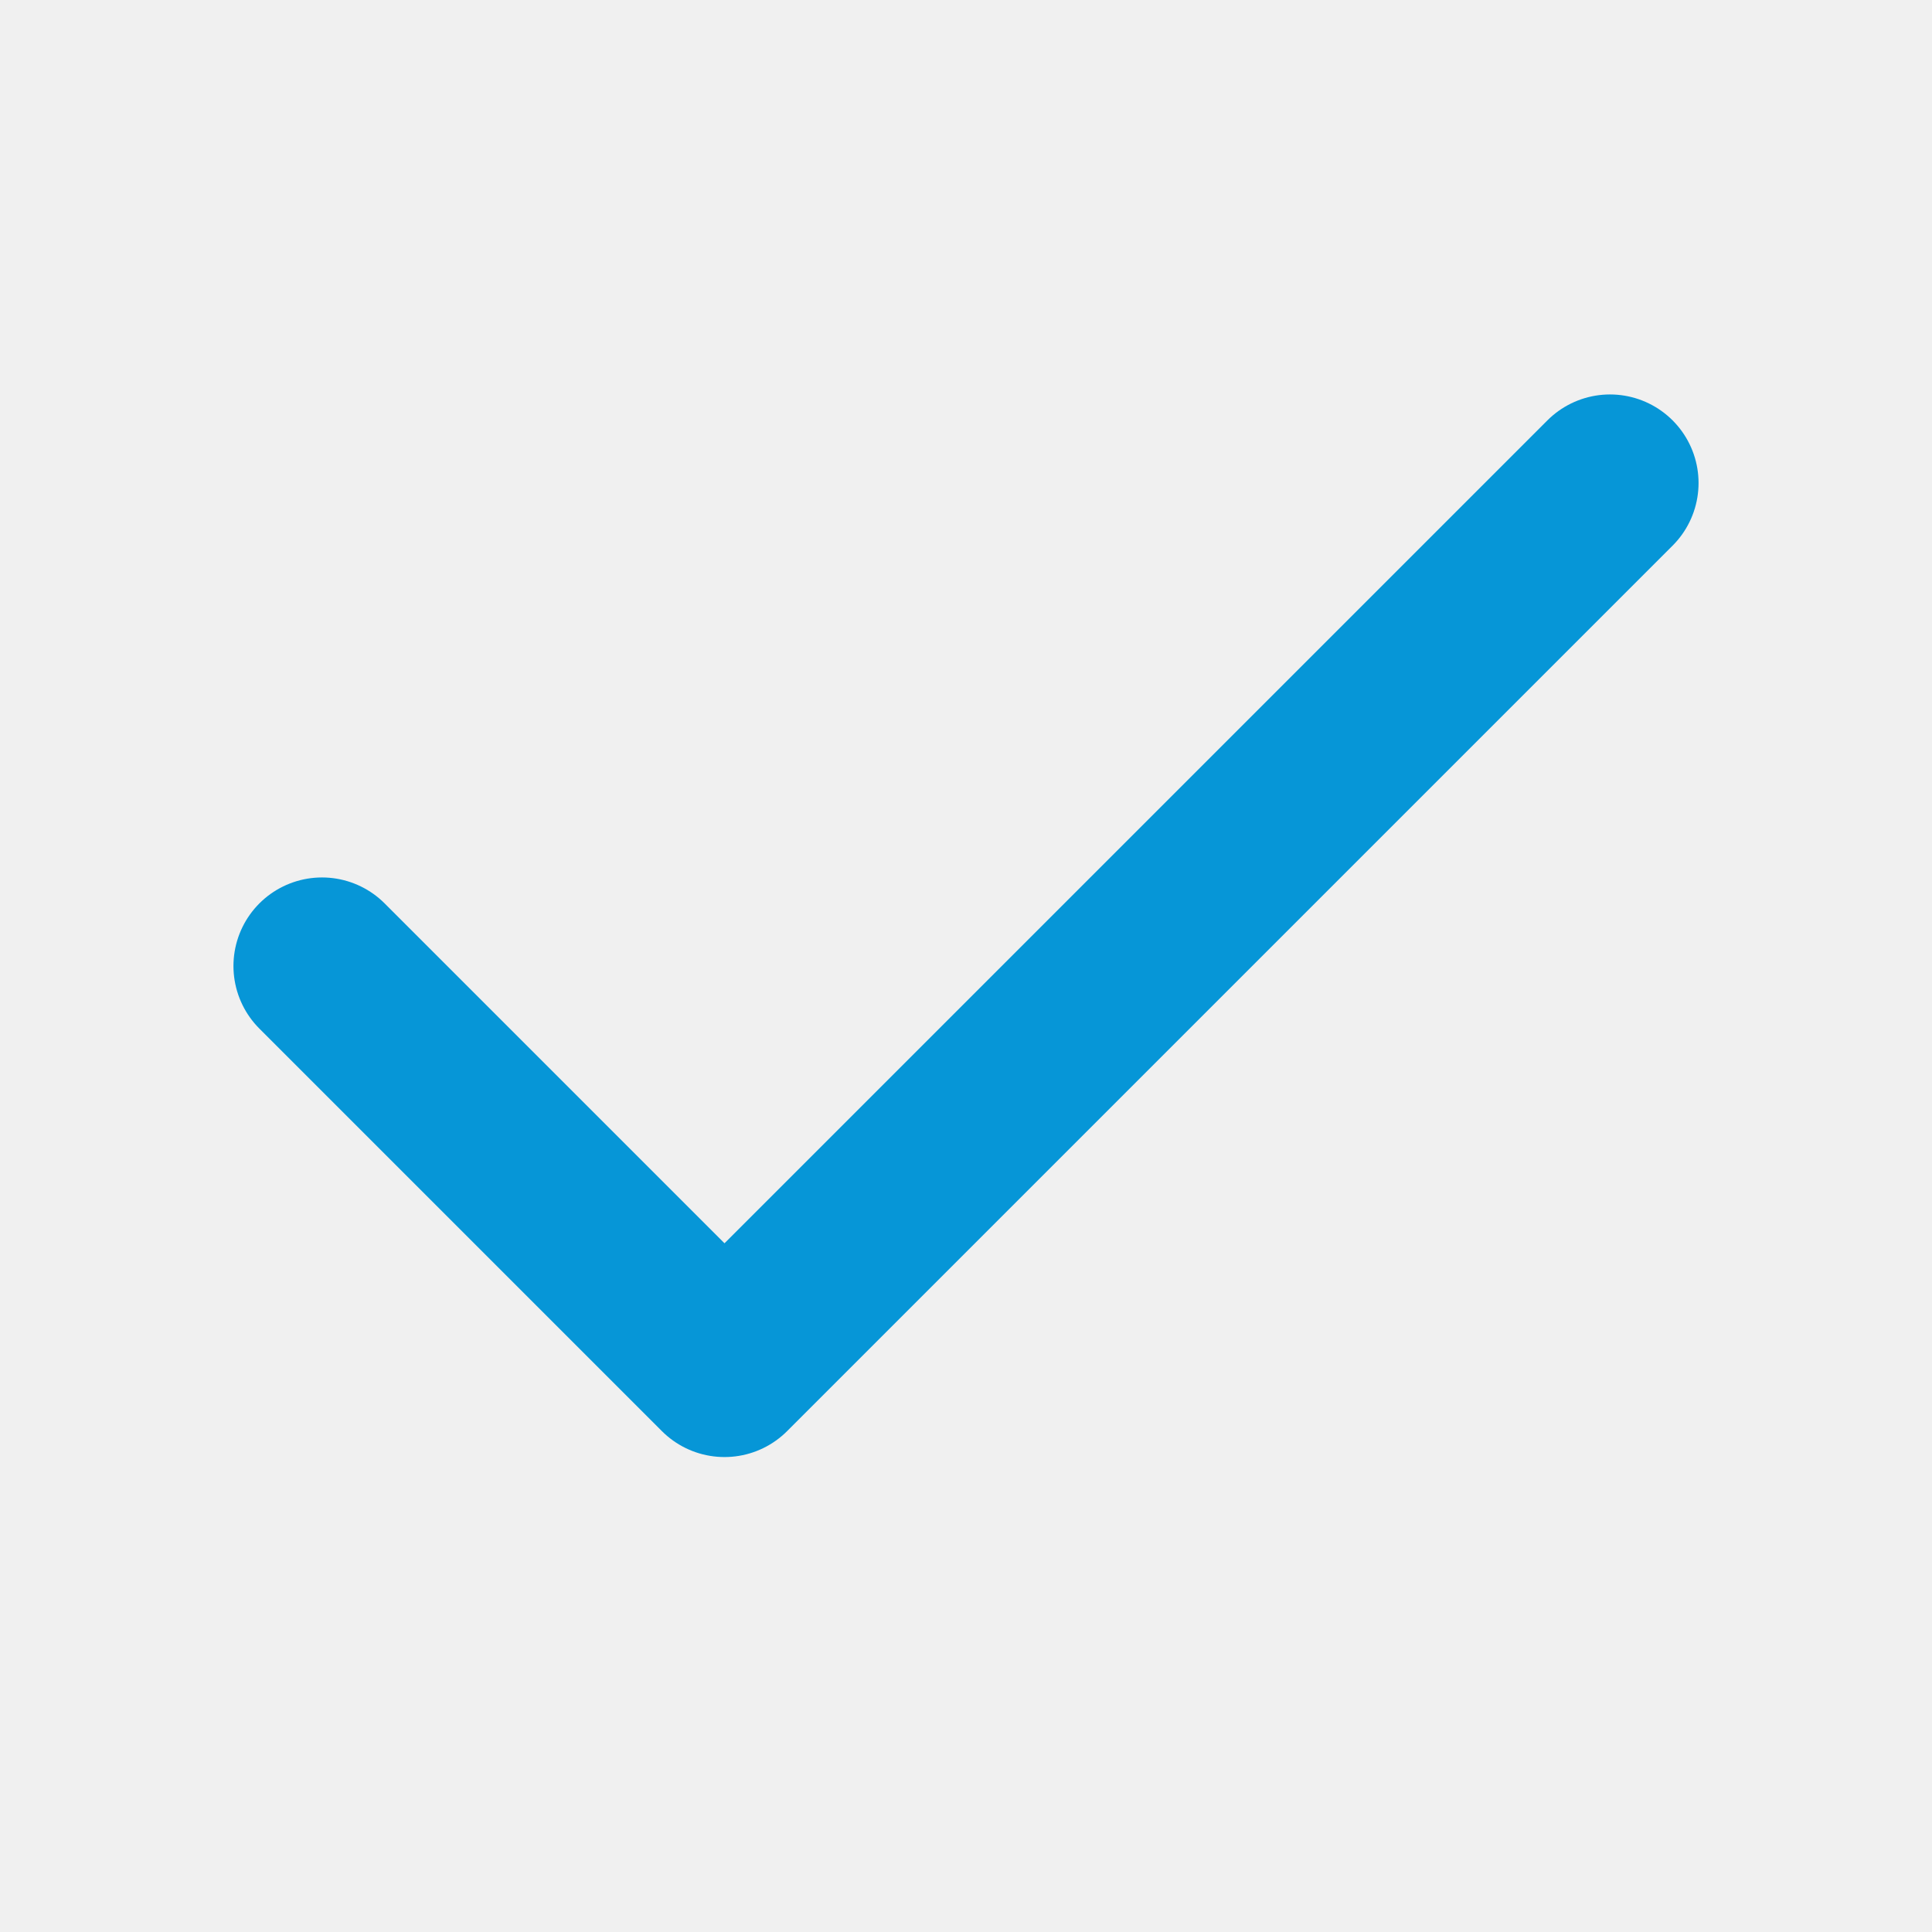
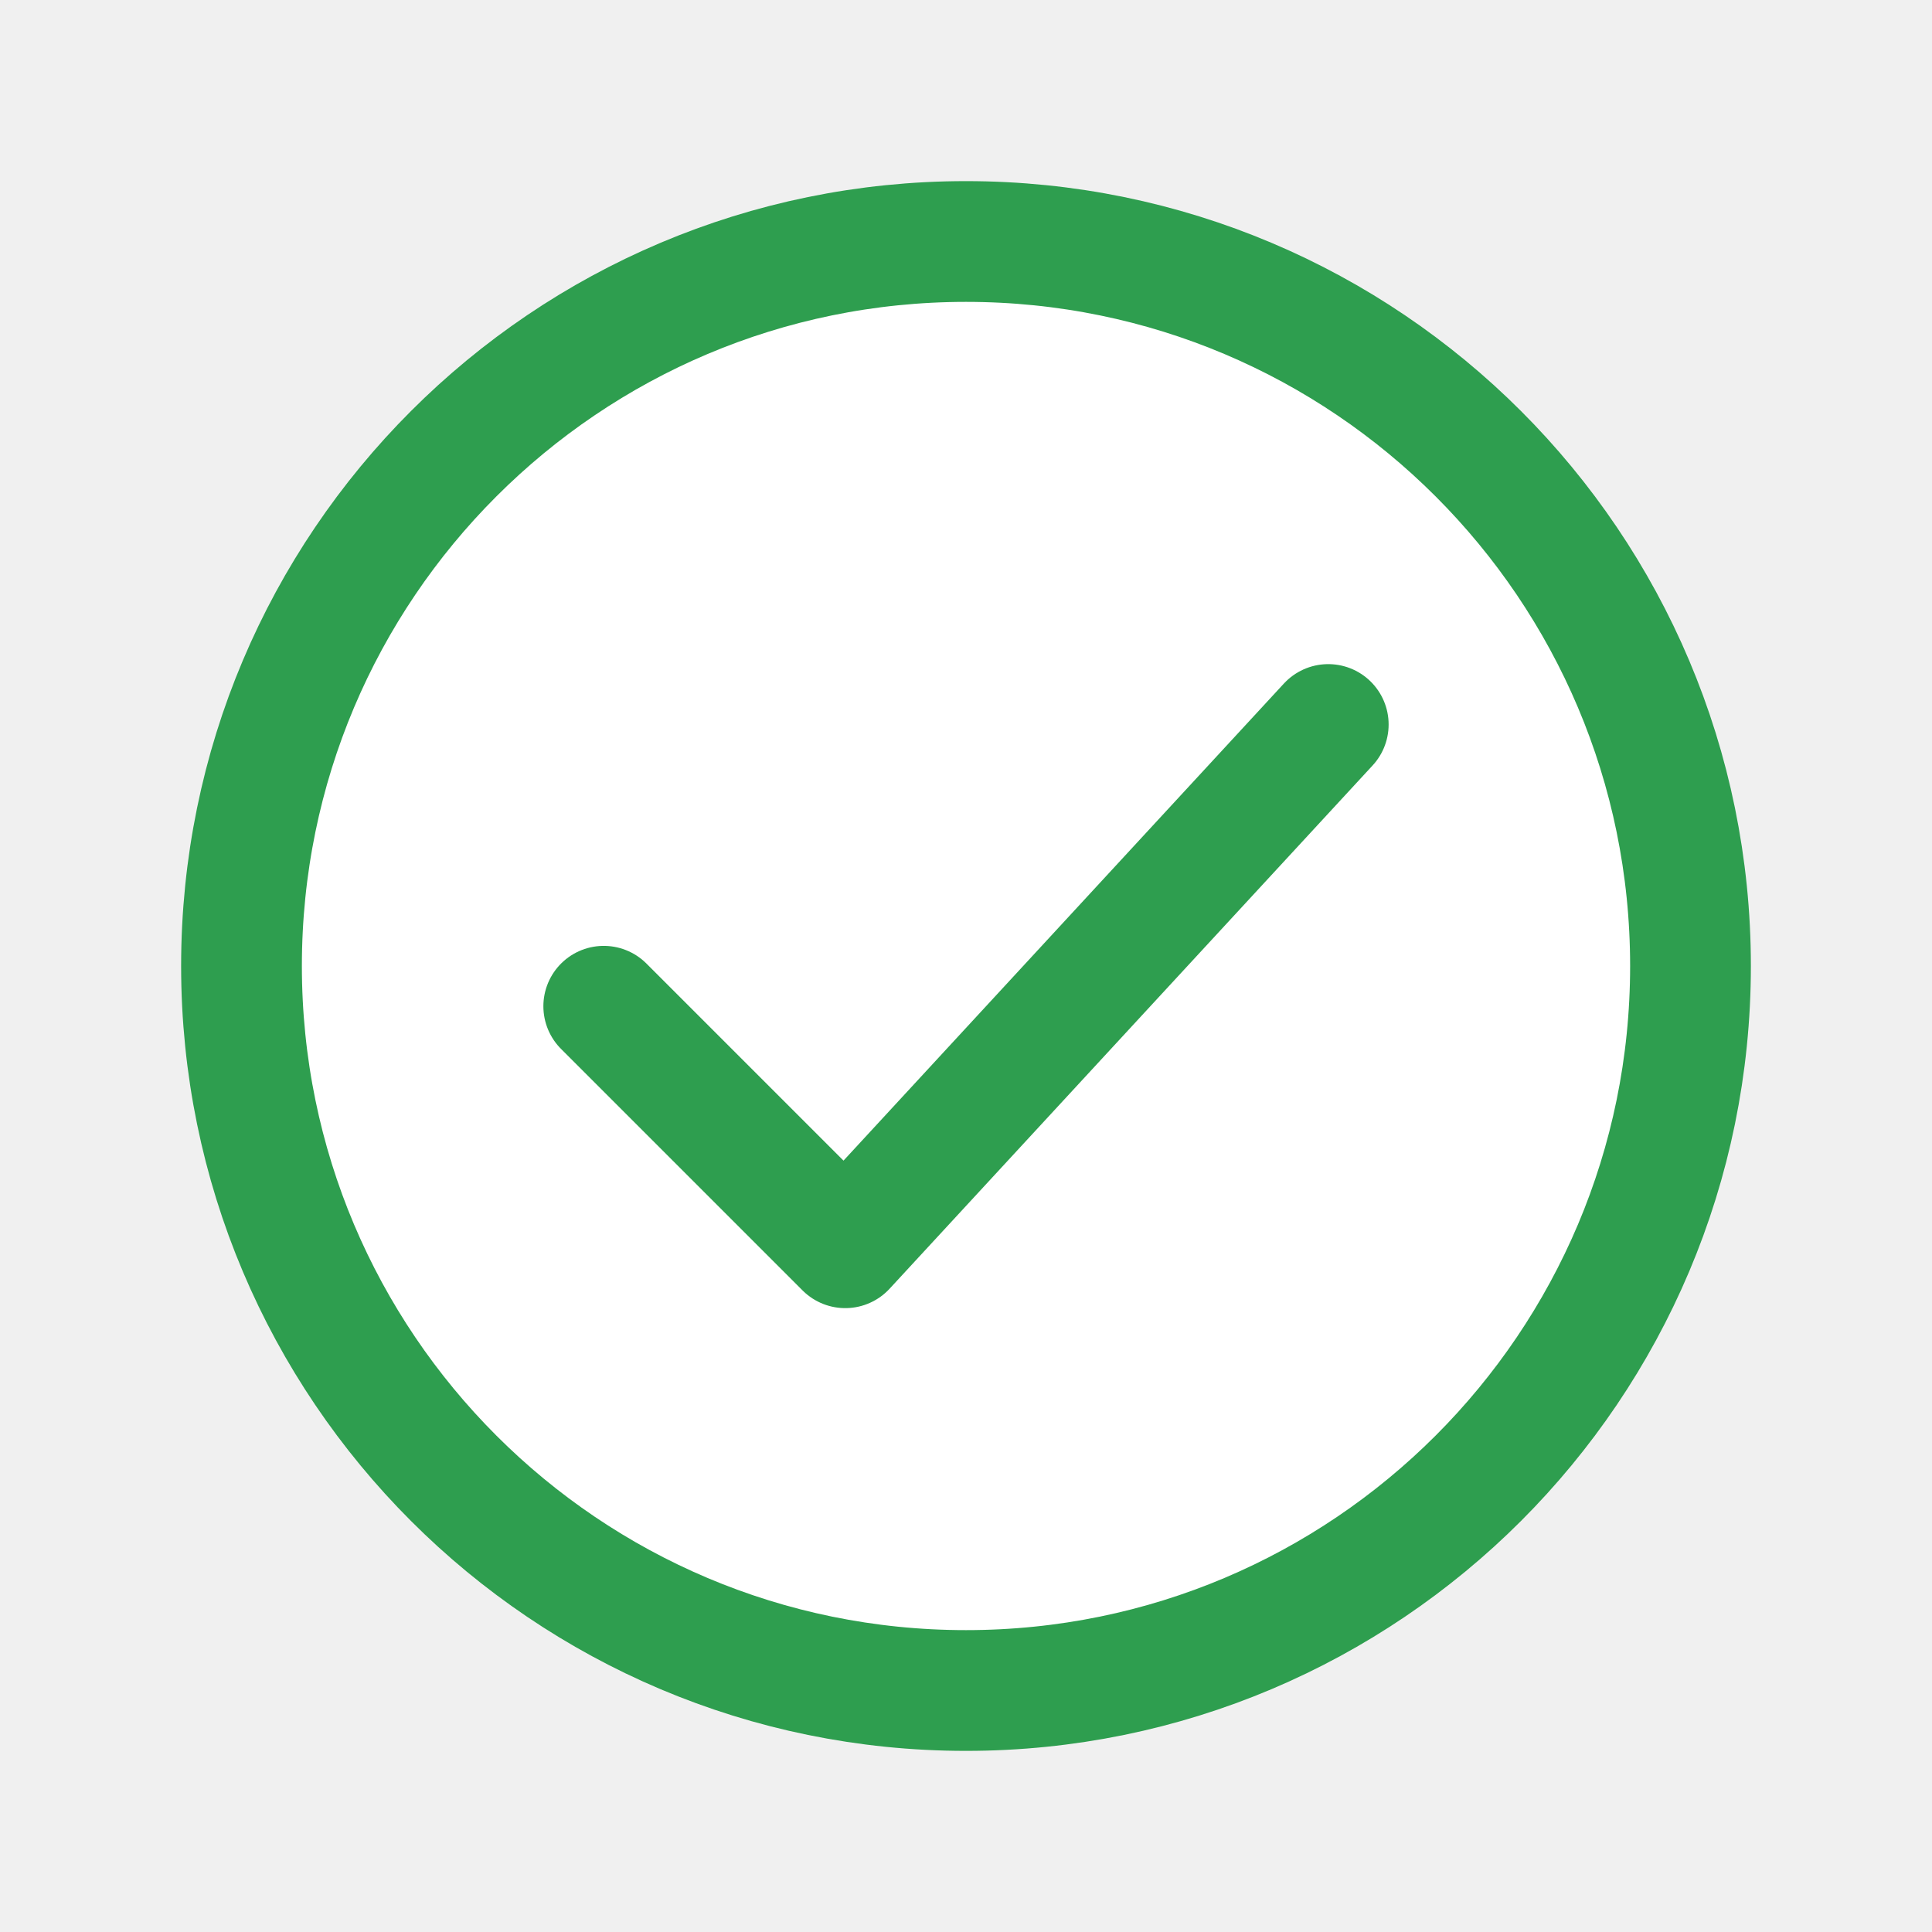
- <svg xmlns="http://www.w3.org/2000/svg" width="24" height="24" viewBox="0 0 24 24" fill="none" stroke="#2B2E33" stroke-width="1.6" stroke-linecap="round" stroke-linejoin="round">
-   <path d="M4 12l5 5L20 6" stroke="#0696D7" stroke-width="2.2" />
+ <svg xmlns="http://www.w3.org/2000/svg" width="24" height="24" viewBox="0 0 24 24" fill="none" stroke="#3C4148" stroke-width="1.5" stroke-linecap="round" stroke-linejoin="round">
+   <circle cx="12" cy="12" r="9" stroke="#2E9E4F" fill="#FFFFFF" />
+   <path d="M7.5 12.5 L10.5 15.5 L16.5 9" stroke="#2E9E4F" />
</svg>
